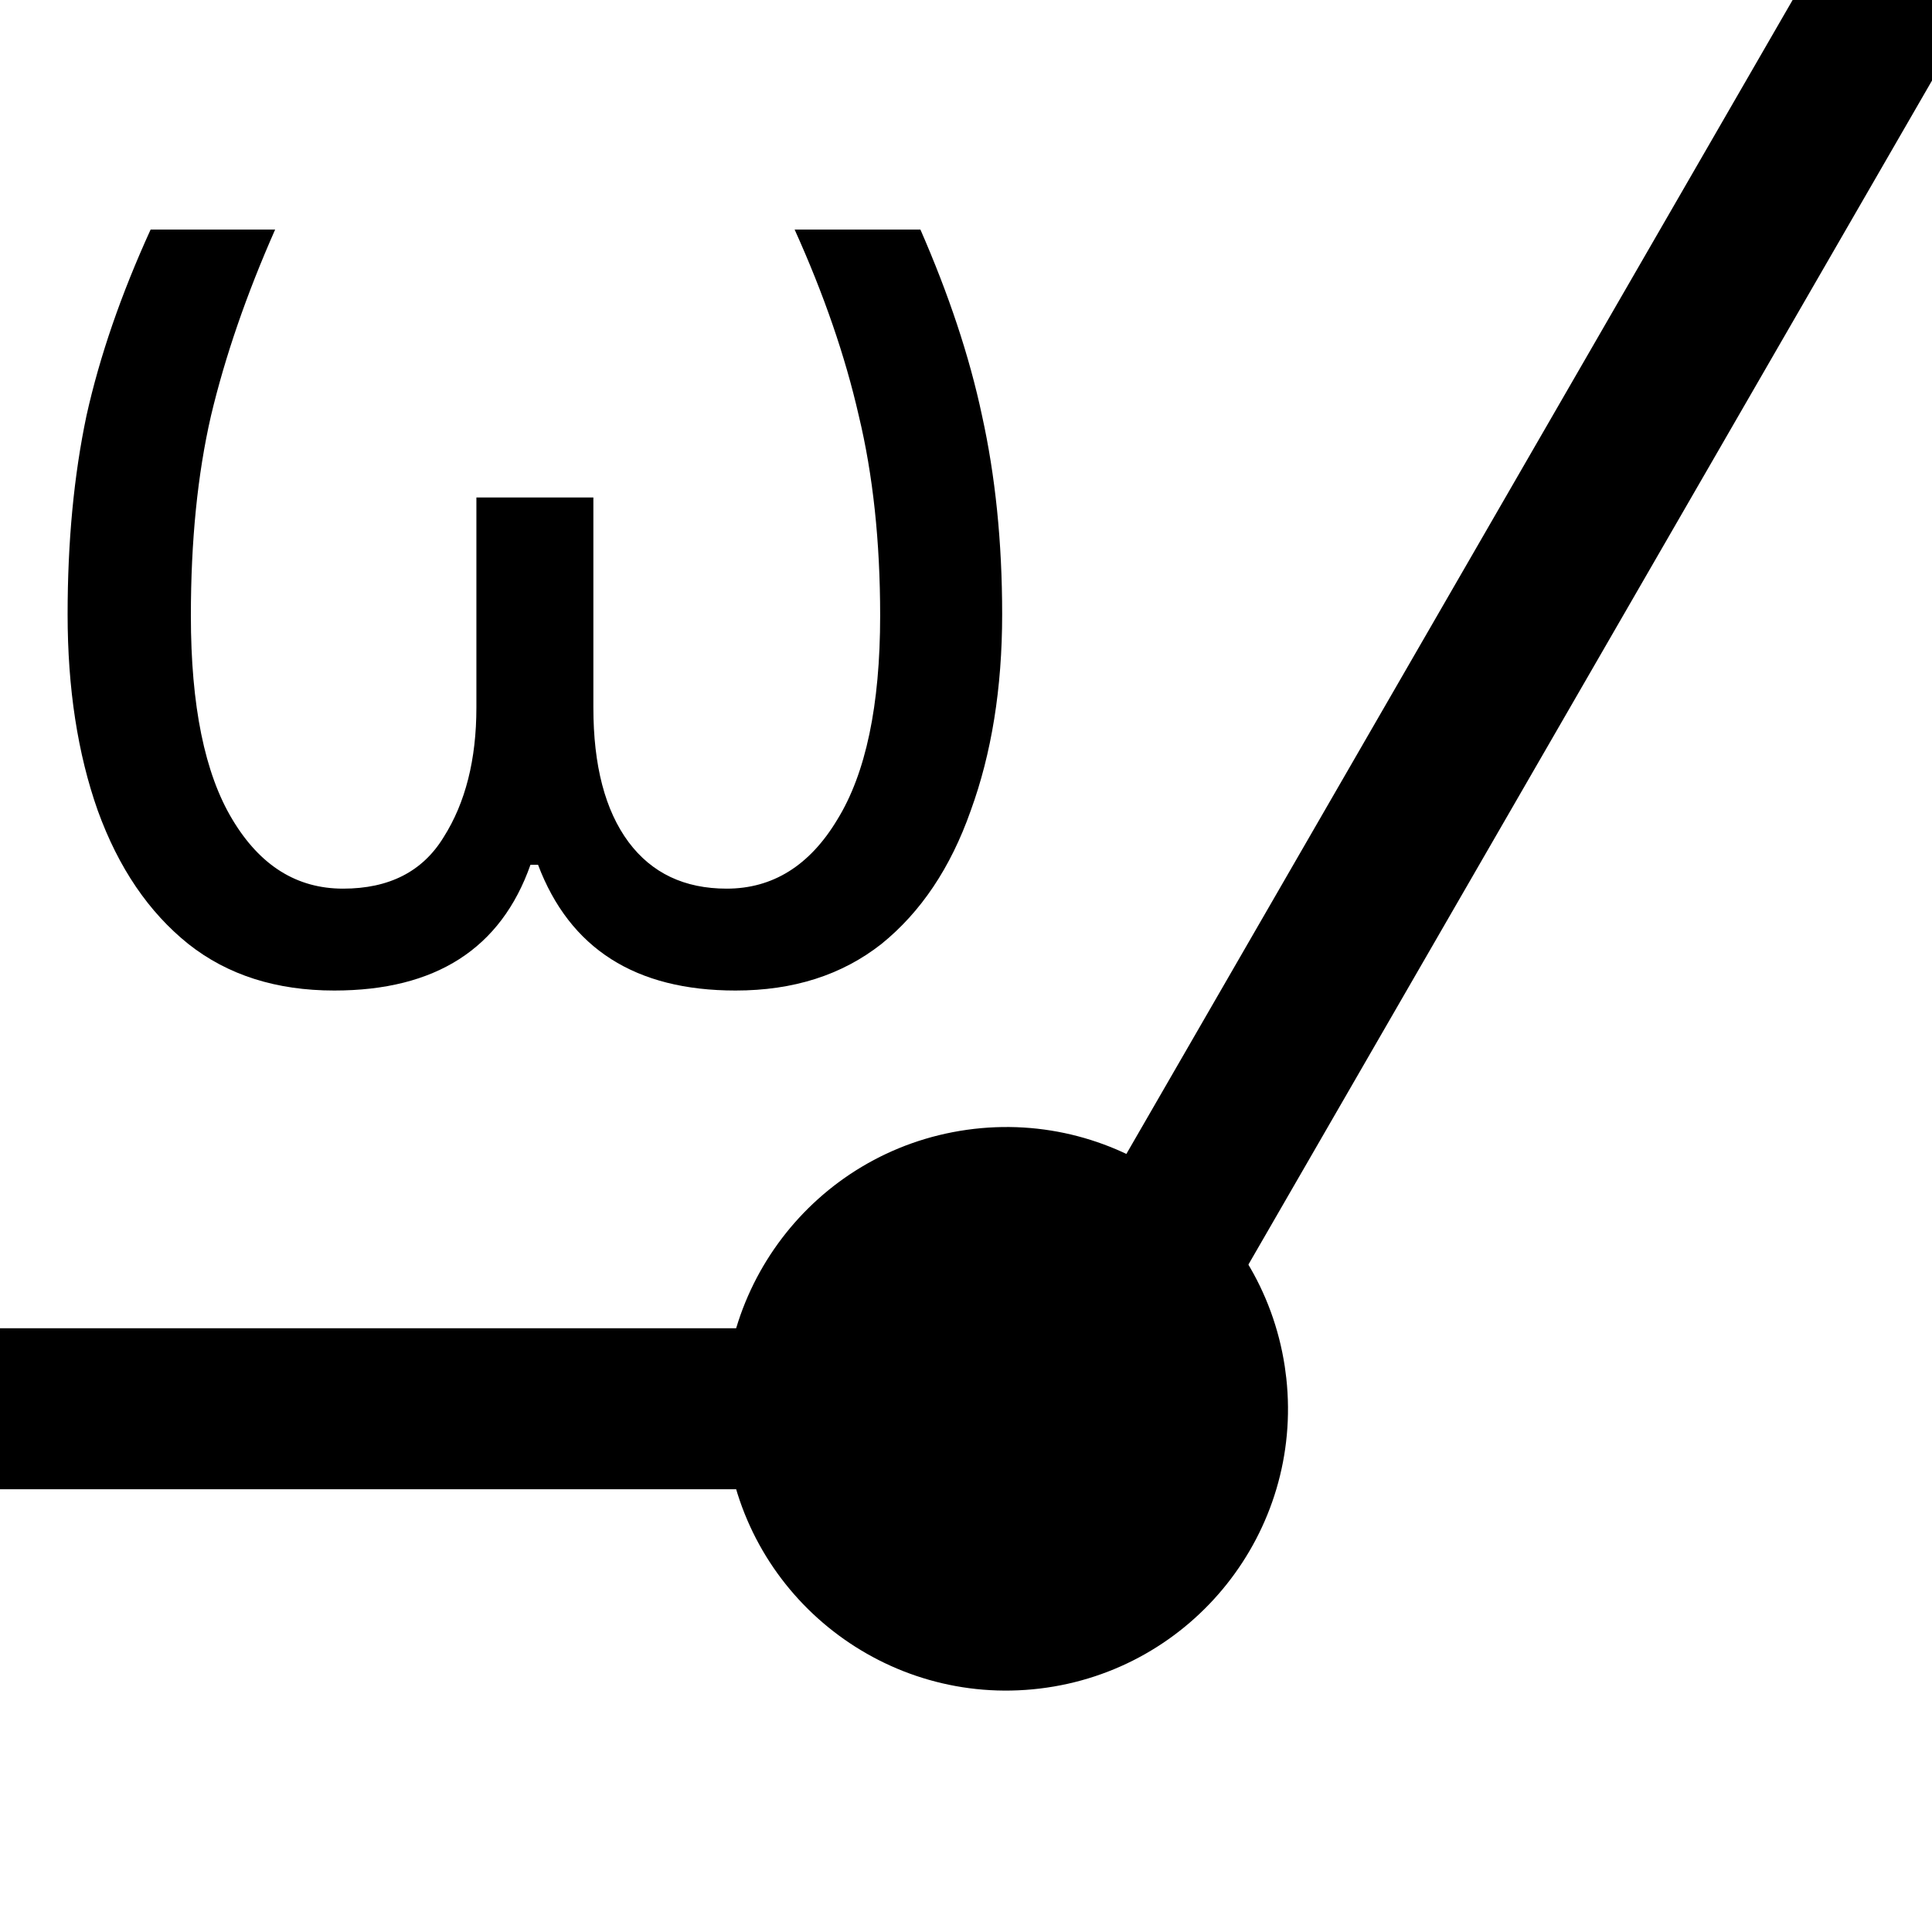
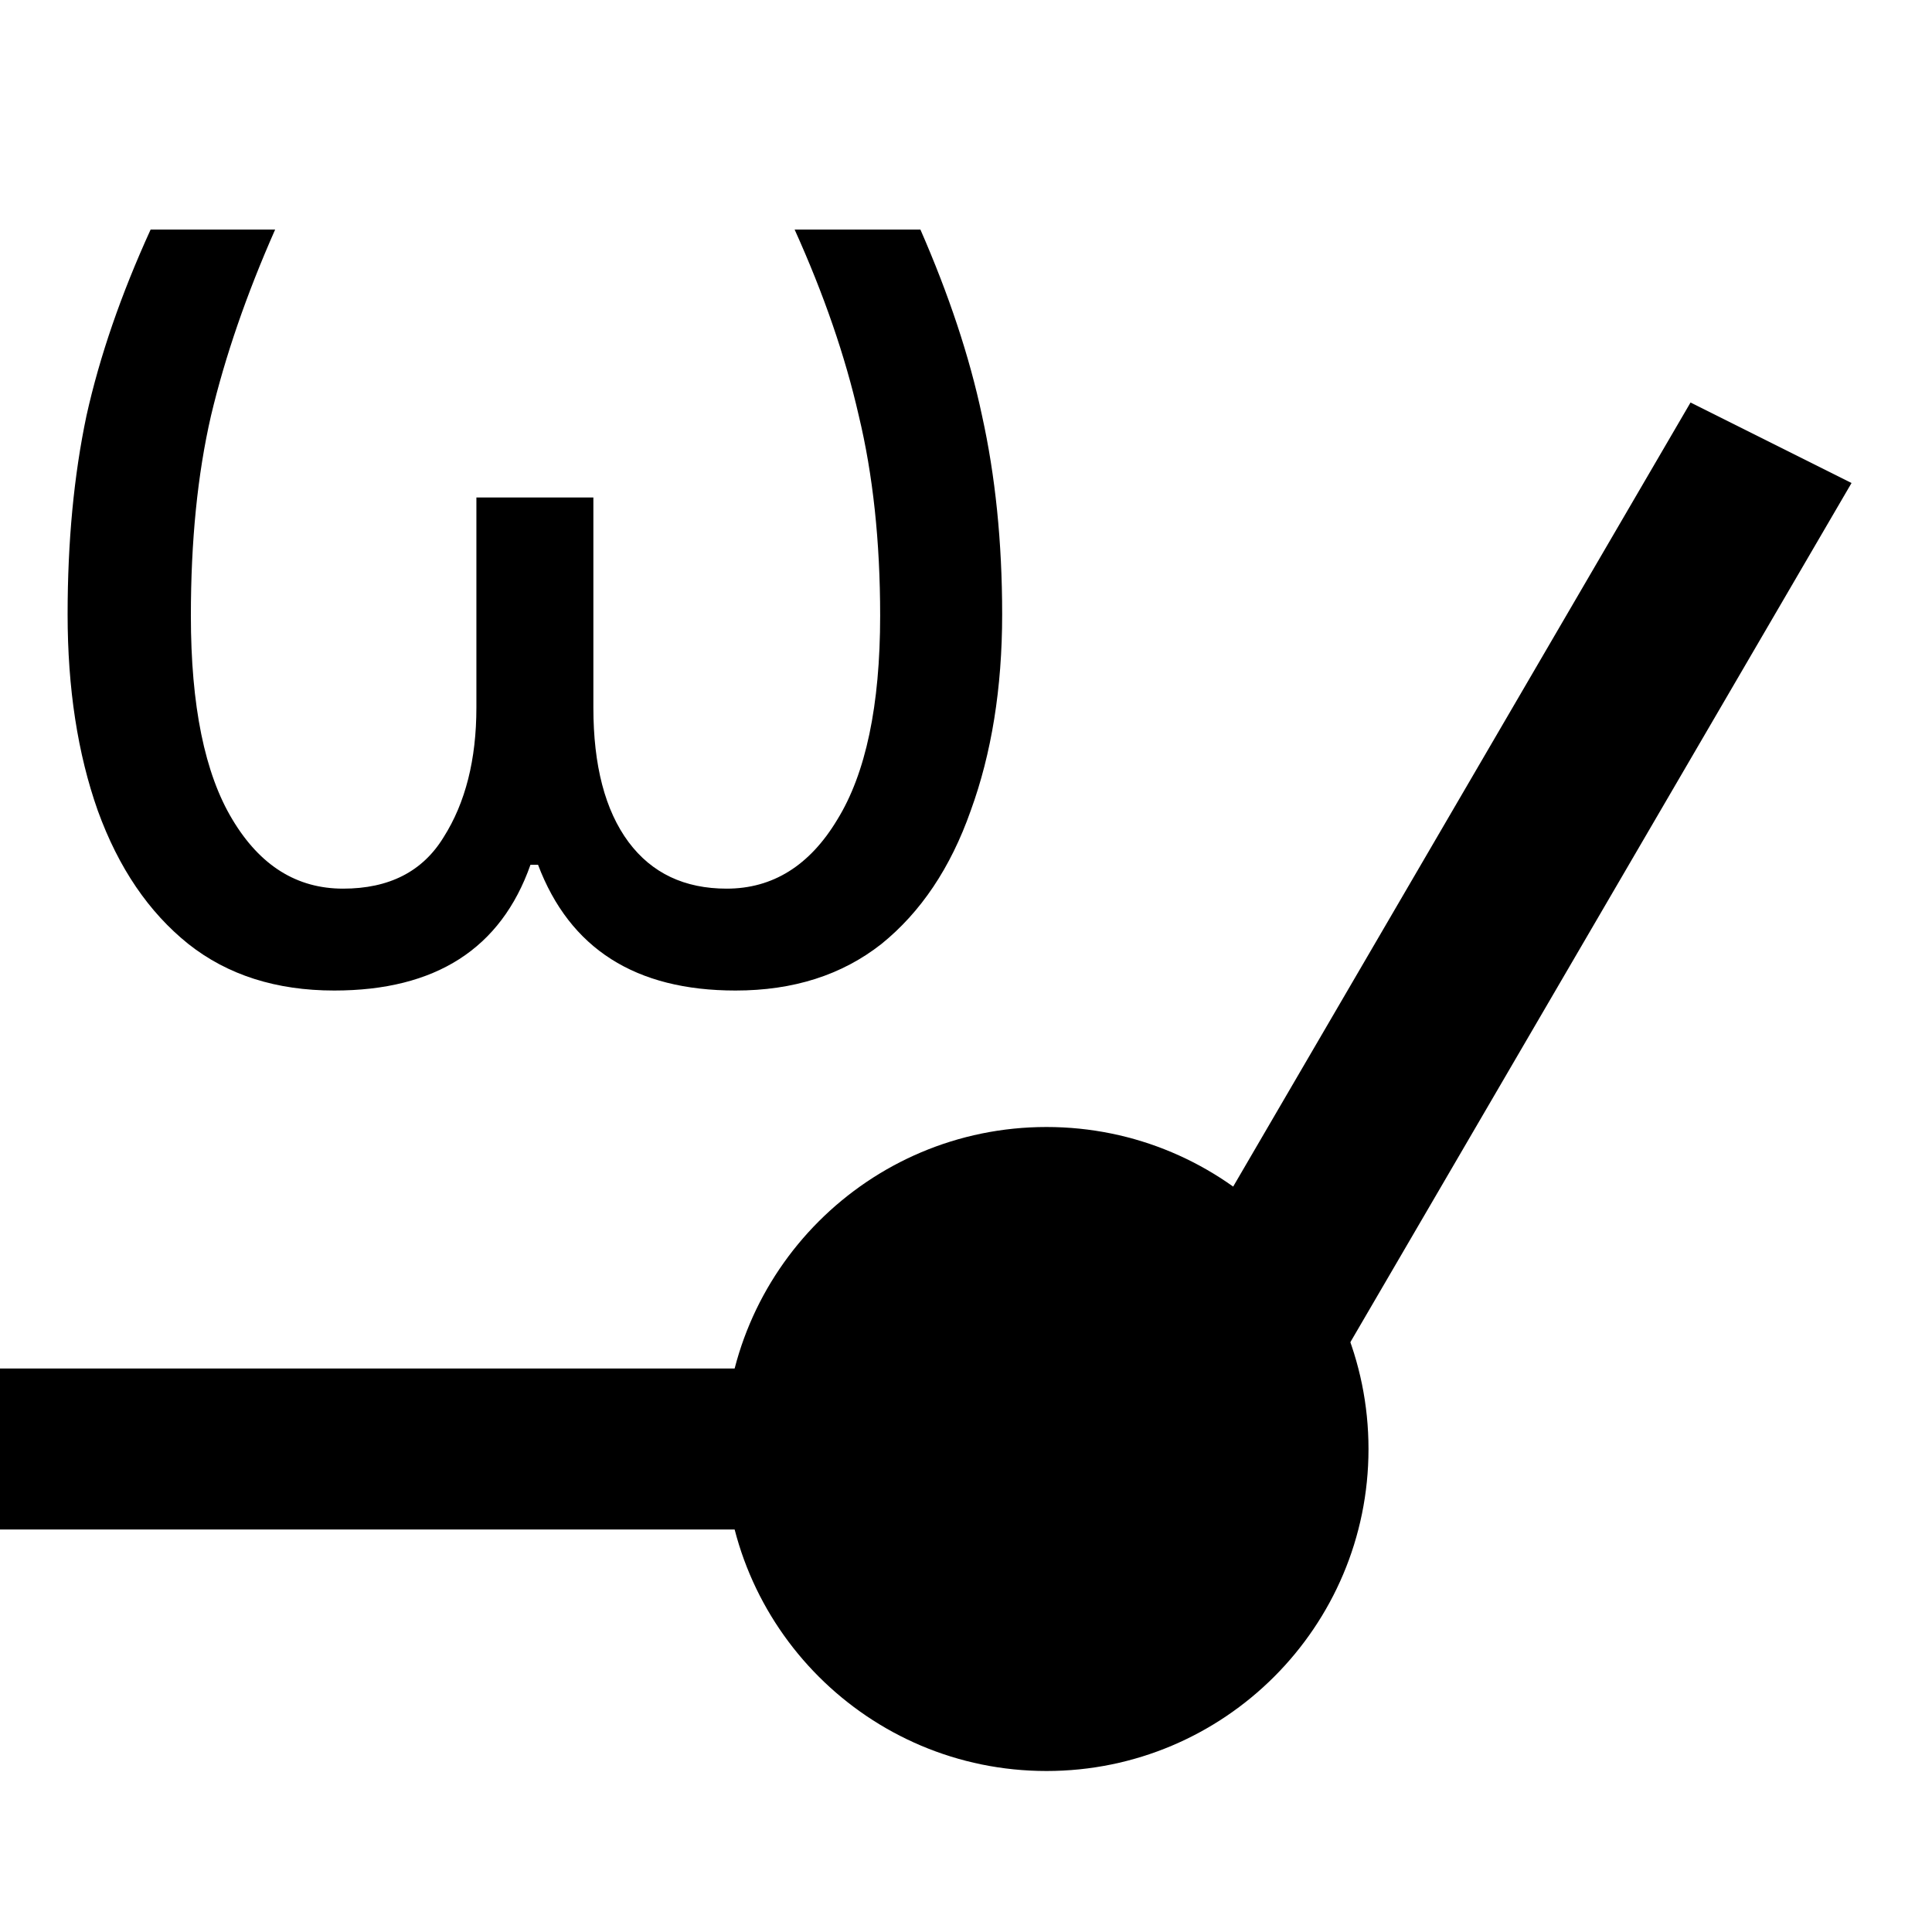
<svg xmlns="http://www.w3.org/2000/svg" width="24.0px" height="24.0px" viewBox="0 0 24.0 24.0" version="1.1" id="SVGRoot">
  <defs id="defs1469" />
  <g id="layer1">
-     <path id="path1414" style="opacity:1;vector-effect:none;fill:#000000;fill-opacity:1;fill-rule:evenodd;stroke:none;stroke-width:0;stroke-linecap:butt;stroke-linejoin:miter;stroke-miterlimit:4;stroke-dasharray:none;stroke-dashoffset:0;stroke-opacity:0" d="m 15.979,17.121 a 3.5,3.5 0 0 1 -3.063,3.855 3.5,3.5 0 0 1 -3.887,-3.023 3.5,3.5 0 0 1 2.981,-3.918 3.5,3.5 0 0 1 3.95,2.94" />
-     <rect style="opacity:1;vector-effect:none;fill:#000000;fill-opacity:1;fill-rule:evenodd;stroke:none;stroke-width:14.257;stroke-linecap:butt;stroke-linejoin:miter;stroke-miterlimit:4;stroke-dasharray:none;stroke-dashoffset:0;stroke-opacity:0" id="rect835" width="14" height="2" x="0" y="16.5" />
+     <rect style="opacity:1;vector-effect:none;fill:#000000;fill-opacity:1;fill-rule:evenodd;stroke:none;stroke-width:14.257;stroke-linecap:butt;stroke-linejoin:miter;stroke-miterlimit:4;stroke-dasharray:none;stroke-dashoffset:0;stroke-opacity:0" id="rect835" width="14" height="2" x="0" y="17" />
    <text xml:space="preserve" style="font-style:normal;font-weight:normal;font-size:17.333px;line-height:1.25;font-family:sans-serif;letter-spacing:0px;word-spacing:0px;fill:#000000;fill-opacity:1;stroke:none" x="-0.127" y="12.135" id="text839">
      <tspan id="tspan837" x="-0.127" y="12.135" style="font-size:17.333px">ω</tspan>
    </text>
-     <rect style="opacity:1;vector-effect:none;fill:#000000;fill-opacity:1;fill-rule:evenodd;stroke:none;stroke-width:19.066;stroke-linecap:butt;stroke-linejoin:miter;stroke-miterlimit:4;stroke-dasharray:none;stroke-dashoffset:0;stroke-opacity:0" id="rect835-3" width="25.038" height="2" x="-10.44" y="19.285" ry="0" transform="rotate(-60)" />
+     <circle style="fill:#000000;fill-rule:evenodd;stroke-width:2" id="path837" cx="13" cy="18" r="4" />
+     <path id="rect837" style="fill:#000000;fill-rule:evenodd;stroke-width:2.1" transform="rotate(30)" d="m 20.687,-6.17 2.232,-0.134 -0.062,13.892 -2.232,0.134 z" />
  </g>
</svg>
